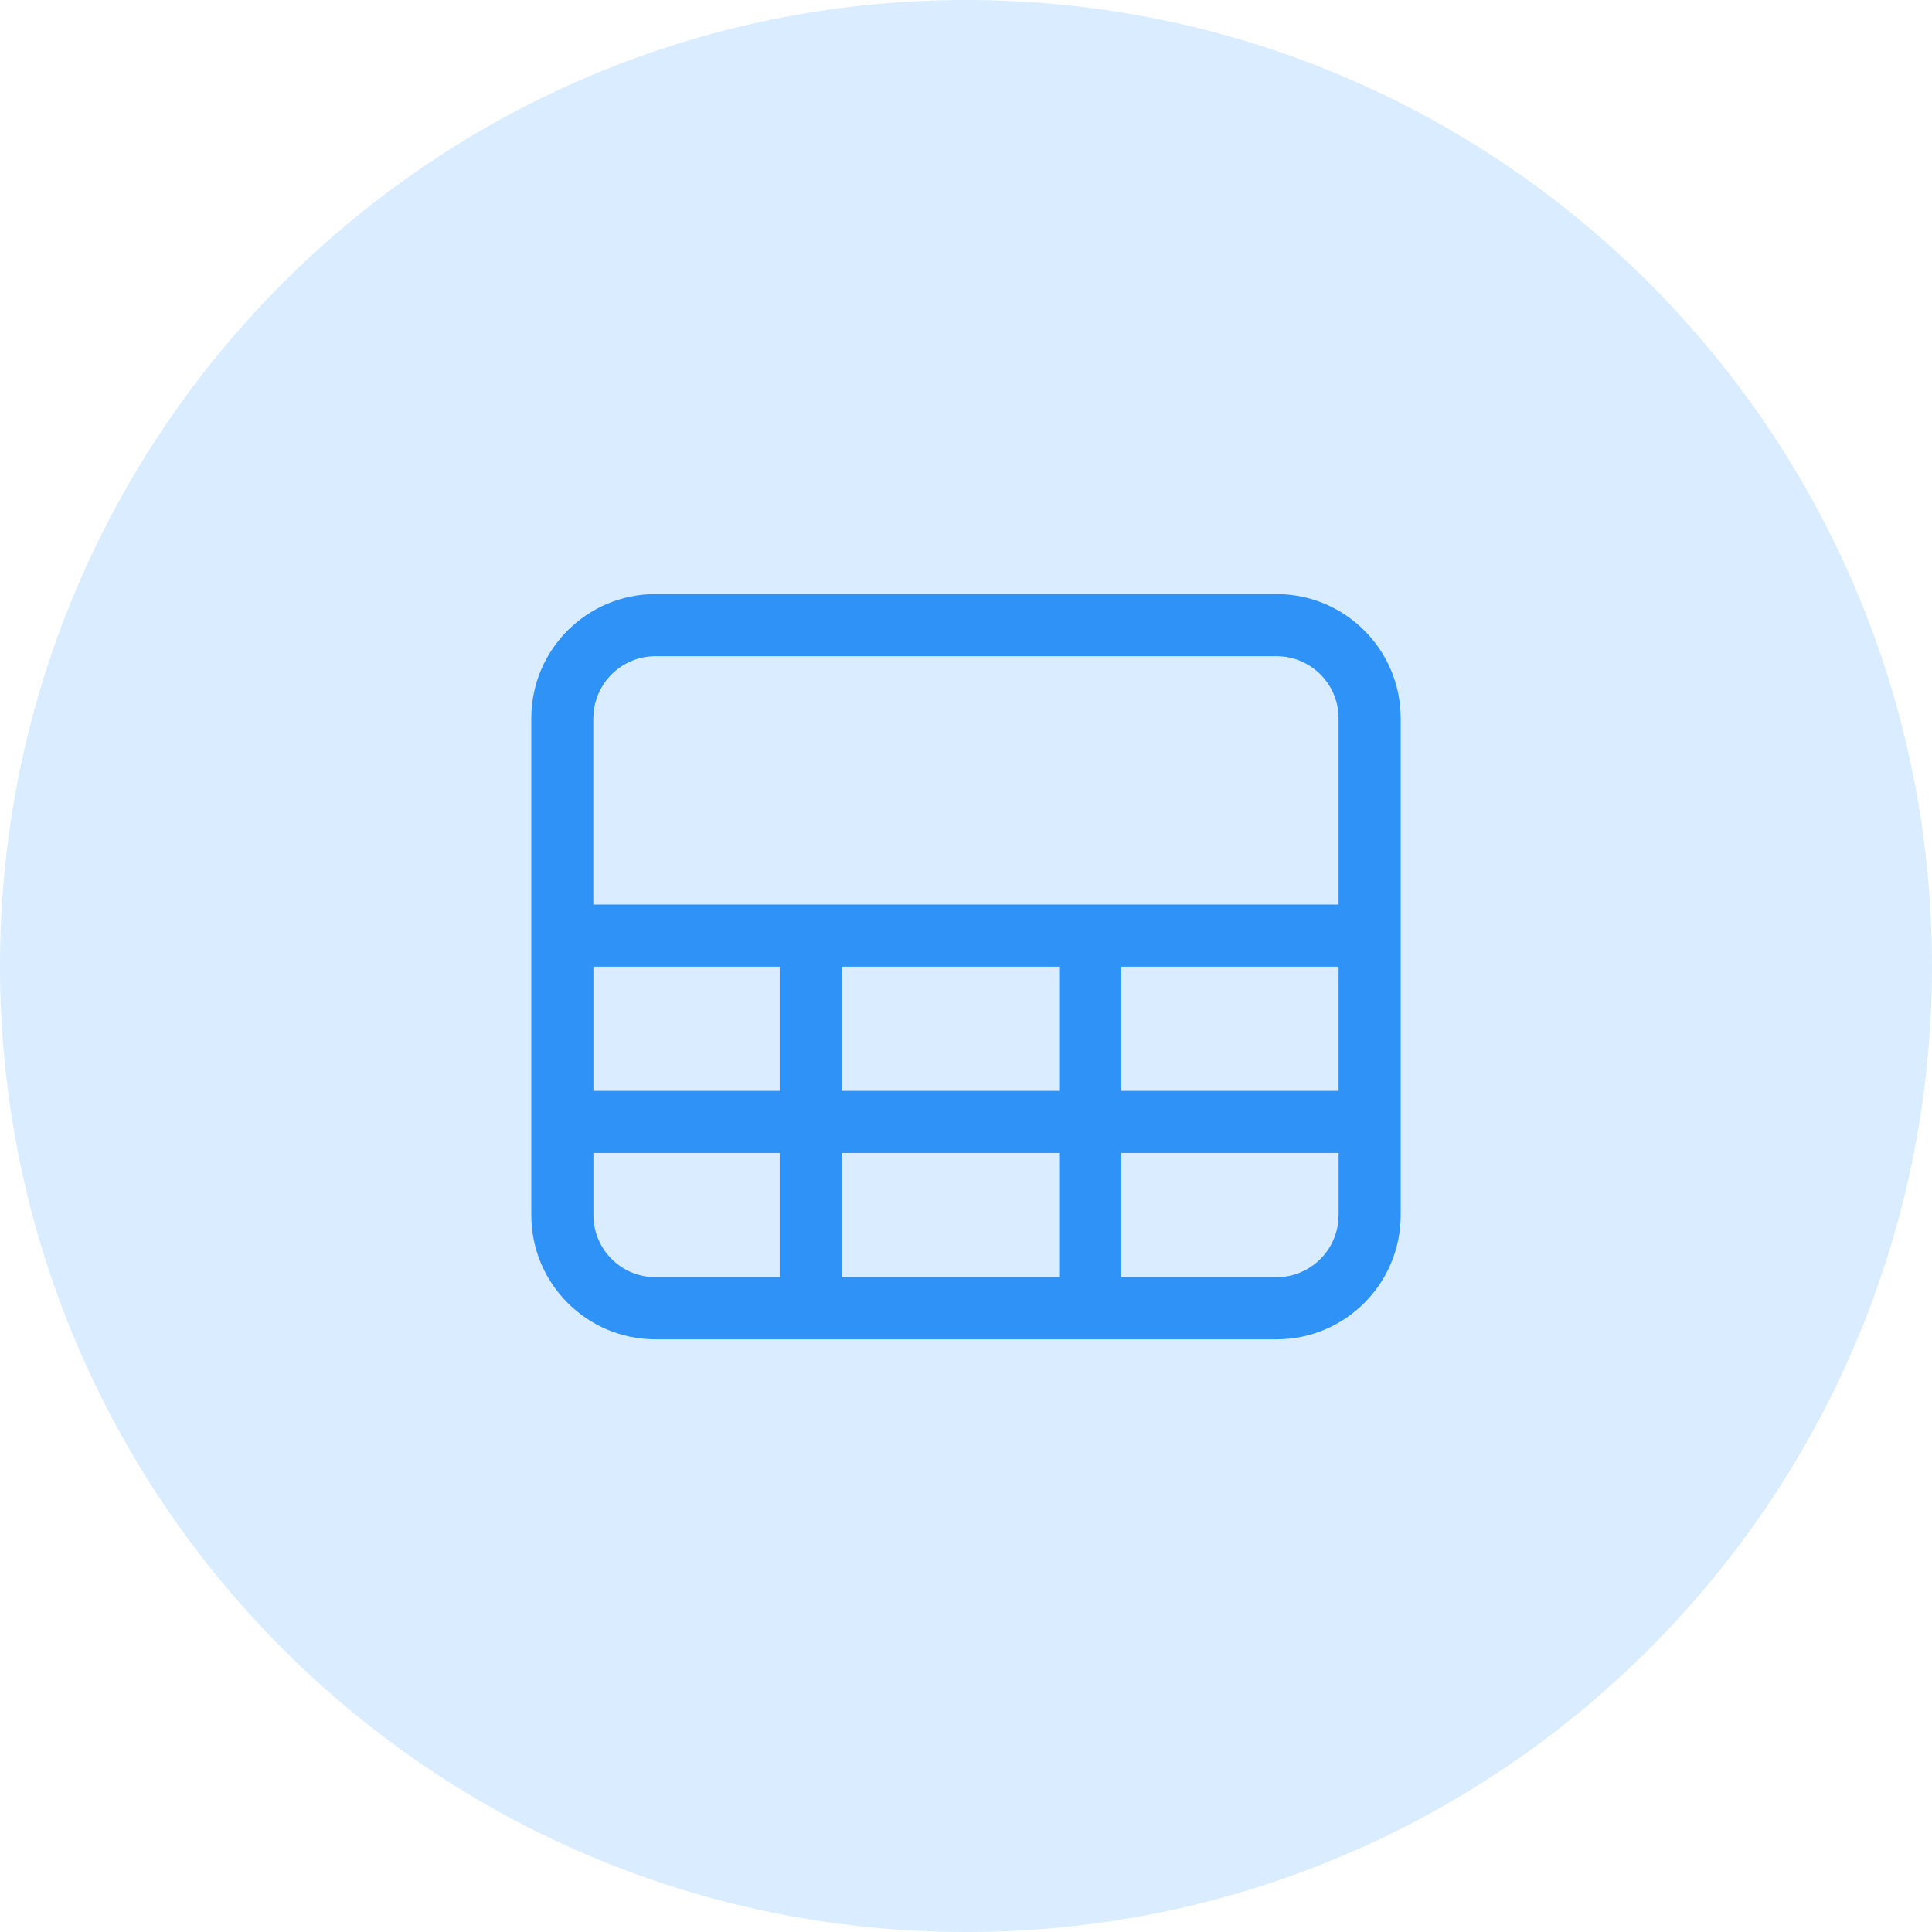
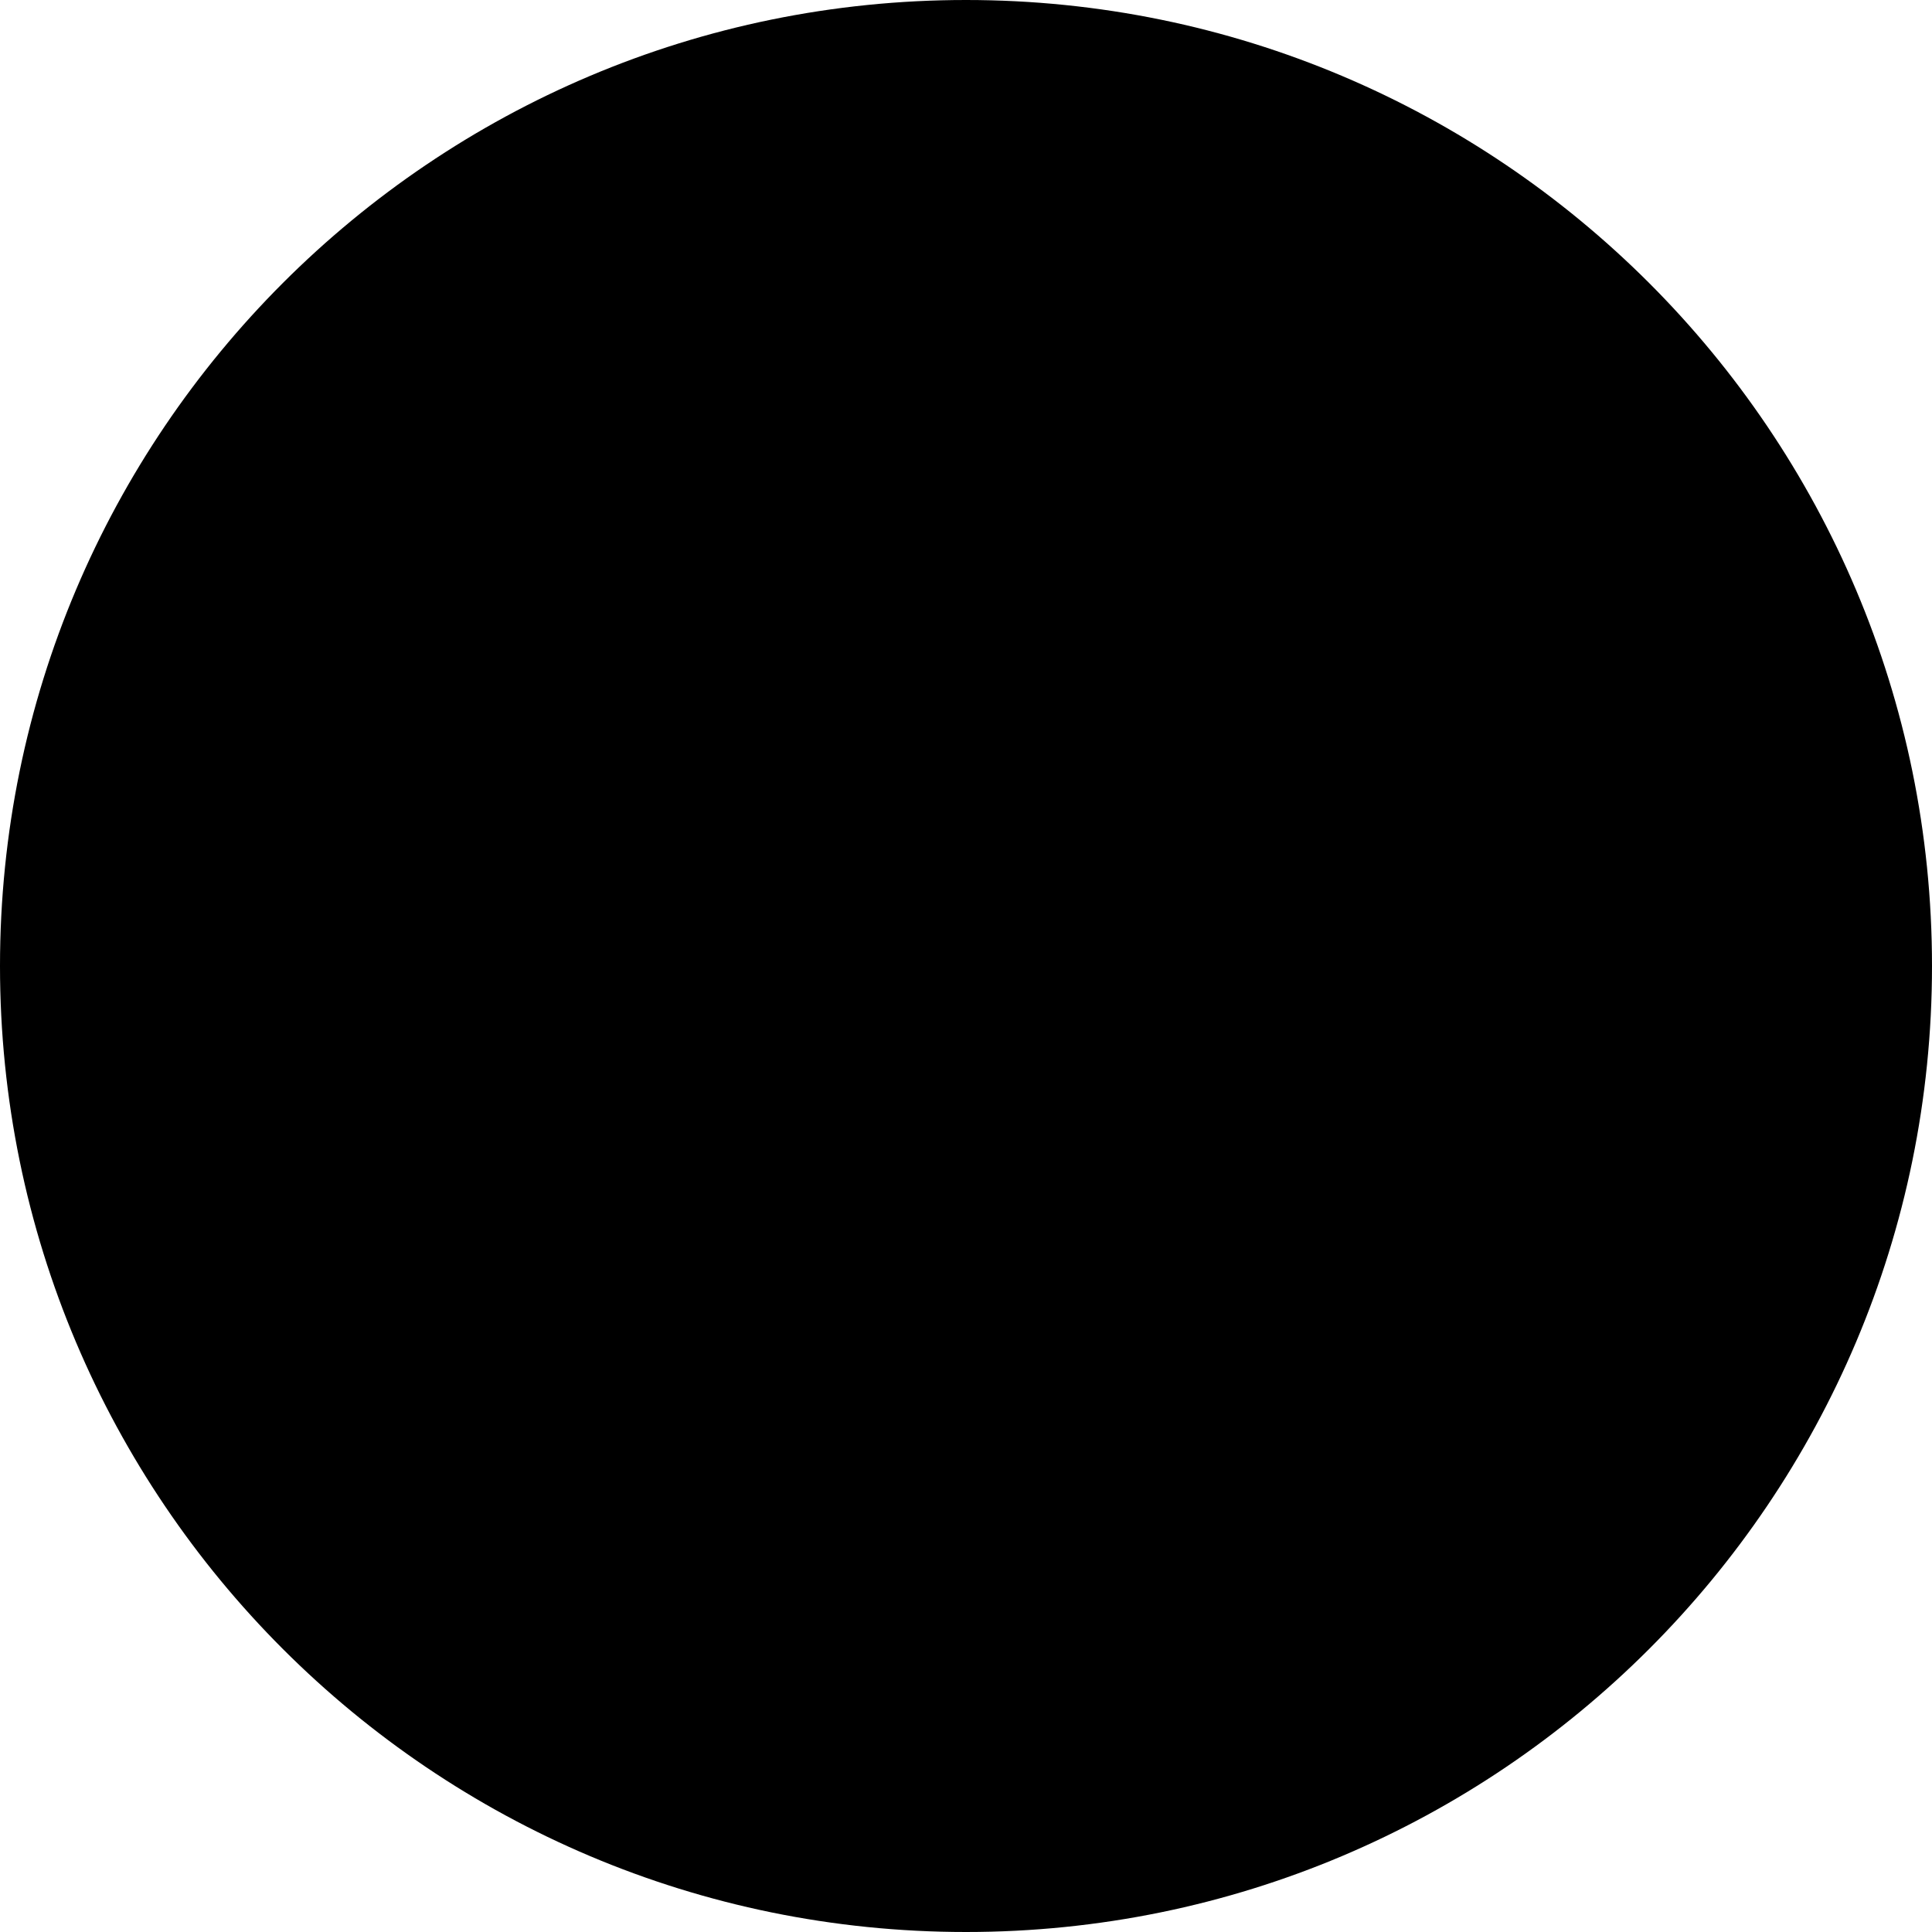
<svg xmlns="http://www.w3.org/2000/svg" class="icon" width="16px" height="16.00px" viewBox="0 0 1024 1024" version="1.1">
-   <path d="M512 512m-512 0a512 512 0 1 0 1024 0 512 512 0 1 0-1024 0Z" fill="#DAECFF" />
-   <path d="M676.582 314.88A65.818 65.818 0 0 1 742.4 380.698v263.322a65.818 65.818 0 0 1-65.818 65.843H347.392A65.818 65.818 0 0 1 281.6 644.019V380.698a65.818 65.818 0 0 1 65.818-65.818H676.608zM413.261 611.098h-98.739v32.922c0 16.691 12.493 30.72 29.056 32.691l3.84 0.23h65.843V611.072z m148.122 0h-115.2v65.843h115.2V611.072z m148.096 0h-115.2v65.843h82.304c16.666 0 30.72-12.493 32.666-29.056l0.256-3.84V611.072z m-296.218-98.739h-98.739v65.843h98.739v-65.843z m148.122 0h-115.2v65.843h115.2v-65.843z m148.096 0h-115.2v65.843h115.2v-65.843z m-32.896-164.557H347.392c-16.666 0-30.72 12.493-32.666 29.056l-0.256 3.84v98.765h395.008V380.672c0-16.666-12.518-30.72-29.082-32.666l-3.84-0.256z" fill="#2E92F7" />
+   <path d="M512 512m-512 0a512 512 0 1 0 1024 0 512 512 0 1 0-1024 0Z" />
+   <path d="M676.582 314.88A65.818 65.818 0 0 1 742.4 380.698v263.322a65.818 65.818 0 0 1-65.818 65.843H347.392A65.818 65.818 0 0 1 281.6 644.019V380.698a65.818 65.818 0 0 1 65.818-65.818H676.608zM413.261 611.098h-98.739v32.922c0 16.691 12.493 30.72 29.056 32.691l3.84 0.23h65.843V611.072z m148.122 0h-115.2v65.843h115.2V611.072z m148.096 0h-115.2v65.843h82.304c16.666 0 30.72-12.493 32.666-29.056l0.256-3.84V611.072z m-296.218-98.739h-98.739v65.843h98.739v-65.843z m148.122 0h-115.2v65.843h115.2v-65.843z m148.096 0h-115.2v65.843h115.2v-65.843z m-32.896-164.557H347.392c-16.666 0-30.72 12.493-32.666 29.056l-0.256 3.84v98.765h395.008V380.672c0-16.666-12.518-30.72-29.082-32.666l-3.84-0.256z" />
</svg>
